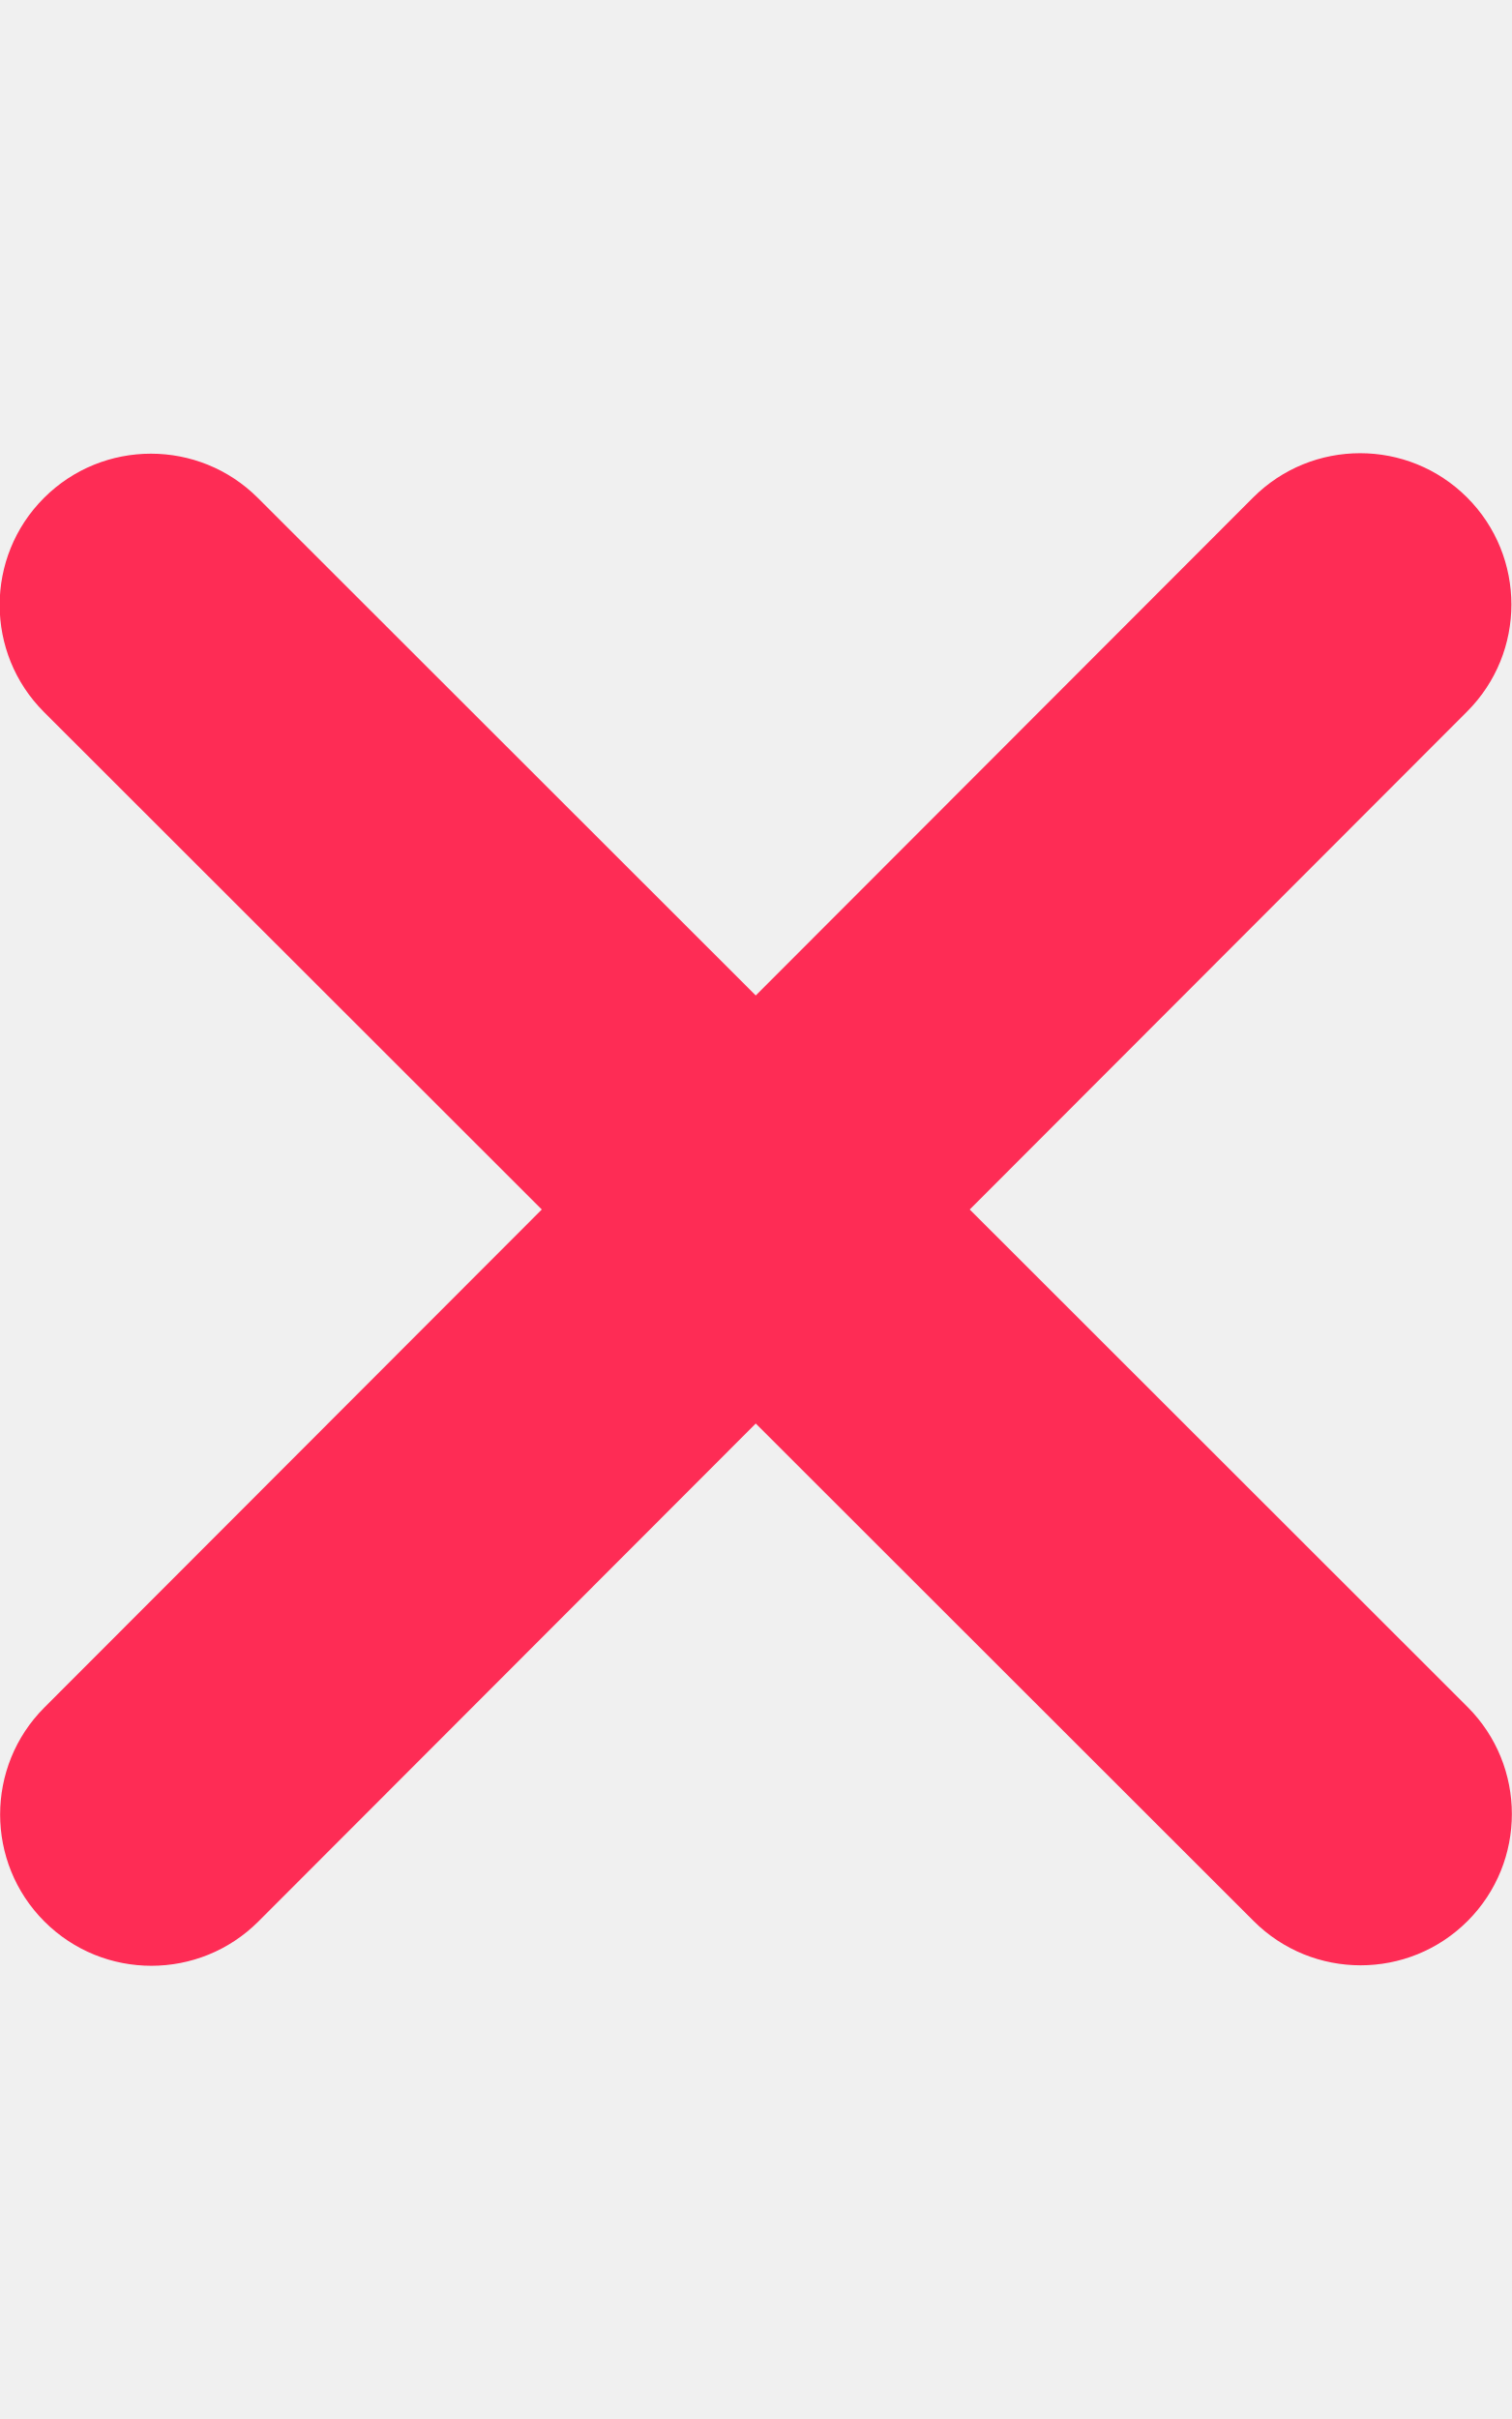
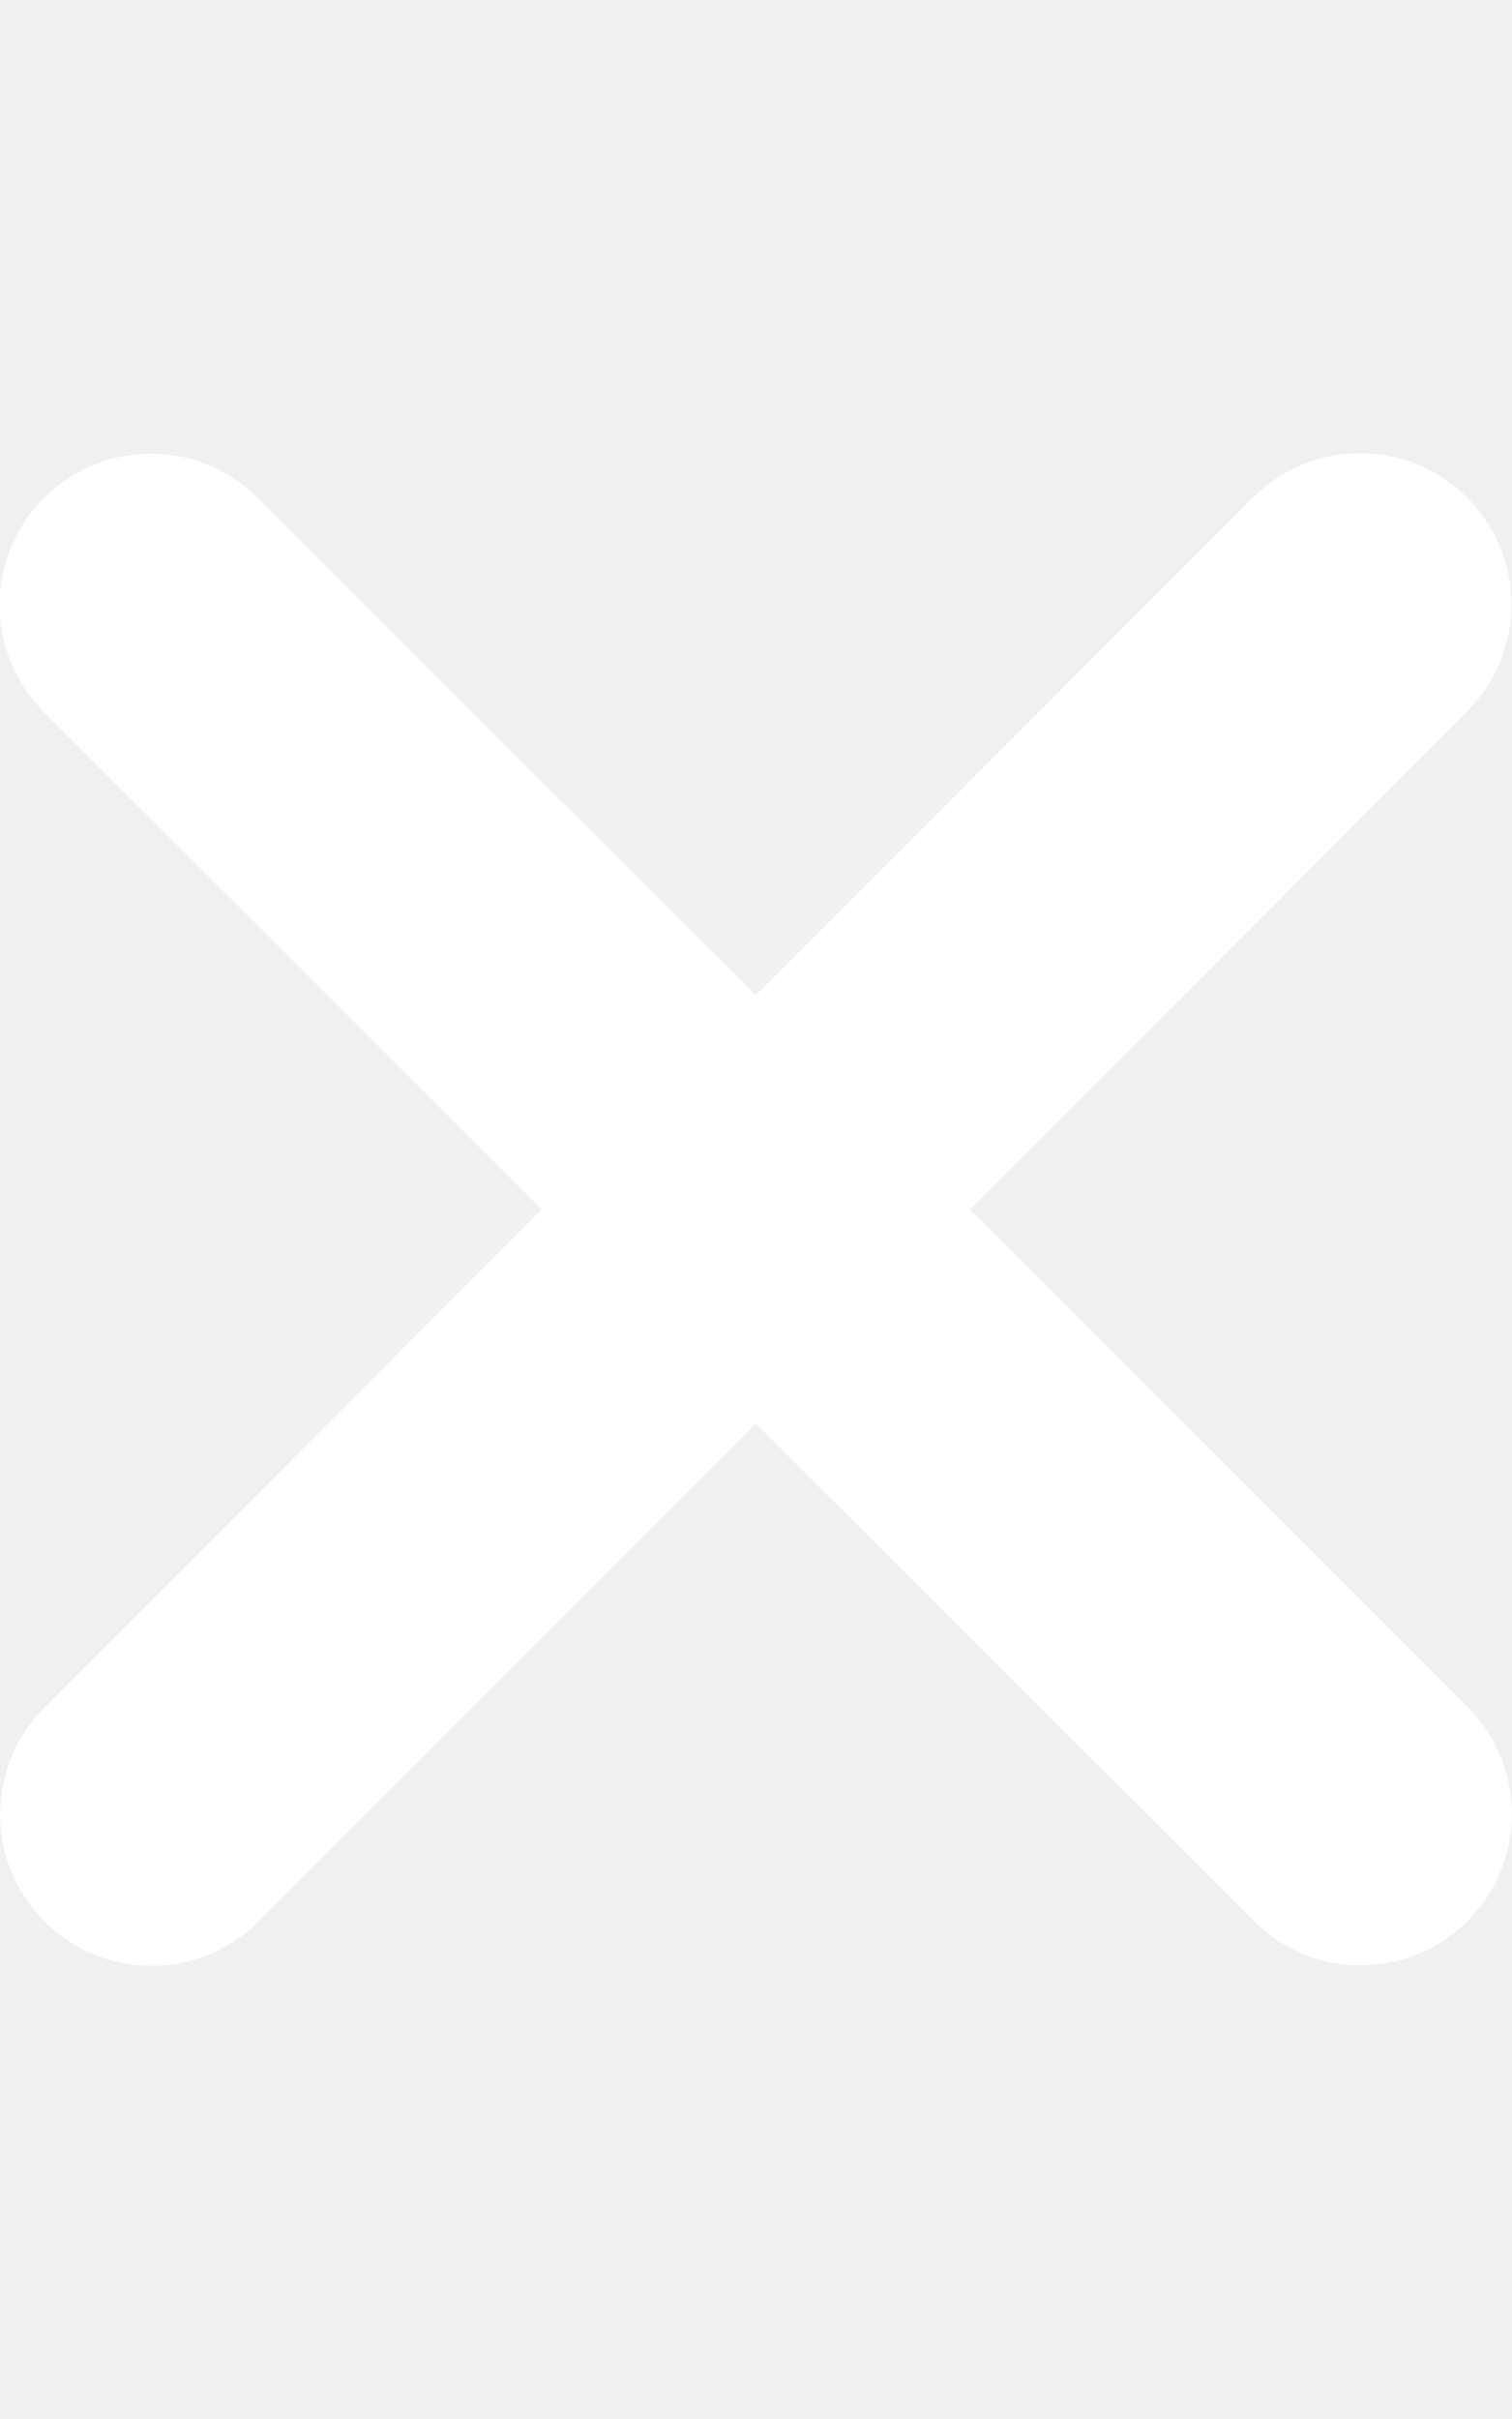
- <svg xmlns="http://www.w3.org/2000/svg" fill="rgb(254, 44, 85)" viewBox="0 0 320 512">
+ <svg xmlns="http://www.w3.org/2000/svg" fill="#fff" viewBox="0 0 320 512">
  <path d="M310.6 150.6c12.5-12.5 12.5-32.8 0-45.3s-32.8-12.5-45.3 0L160 210.7 54.6 105.4c-12.5-12.5-32.8-12.5-45.3 0s-12.5 32.8 0 45.3L114.7 256 9.4 361.4c-12.5 12.5-12.5 32.8 0 45.3s32.8 12.5 45.3 0L160 301.3 265.4 406.6c12.5 12.5 32.8 12.5 45.3 0s12.5-32.8 0-45.3L205.3 256 310.6 150.6z" />
</svg>
